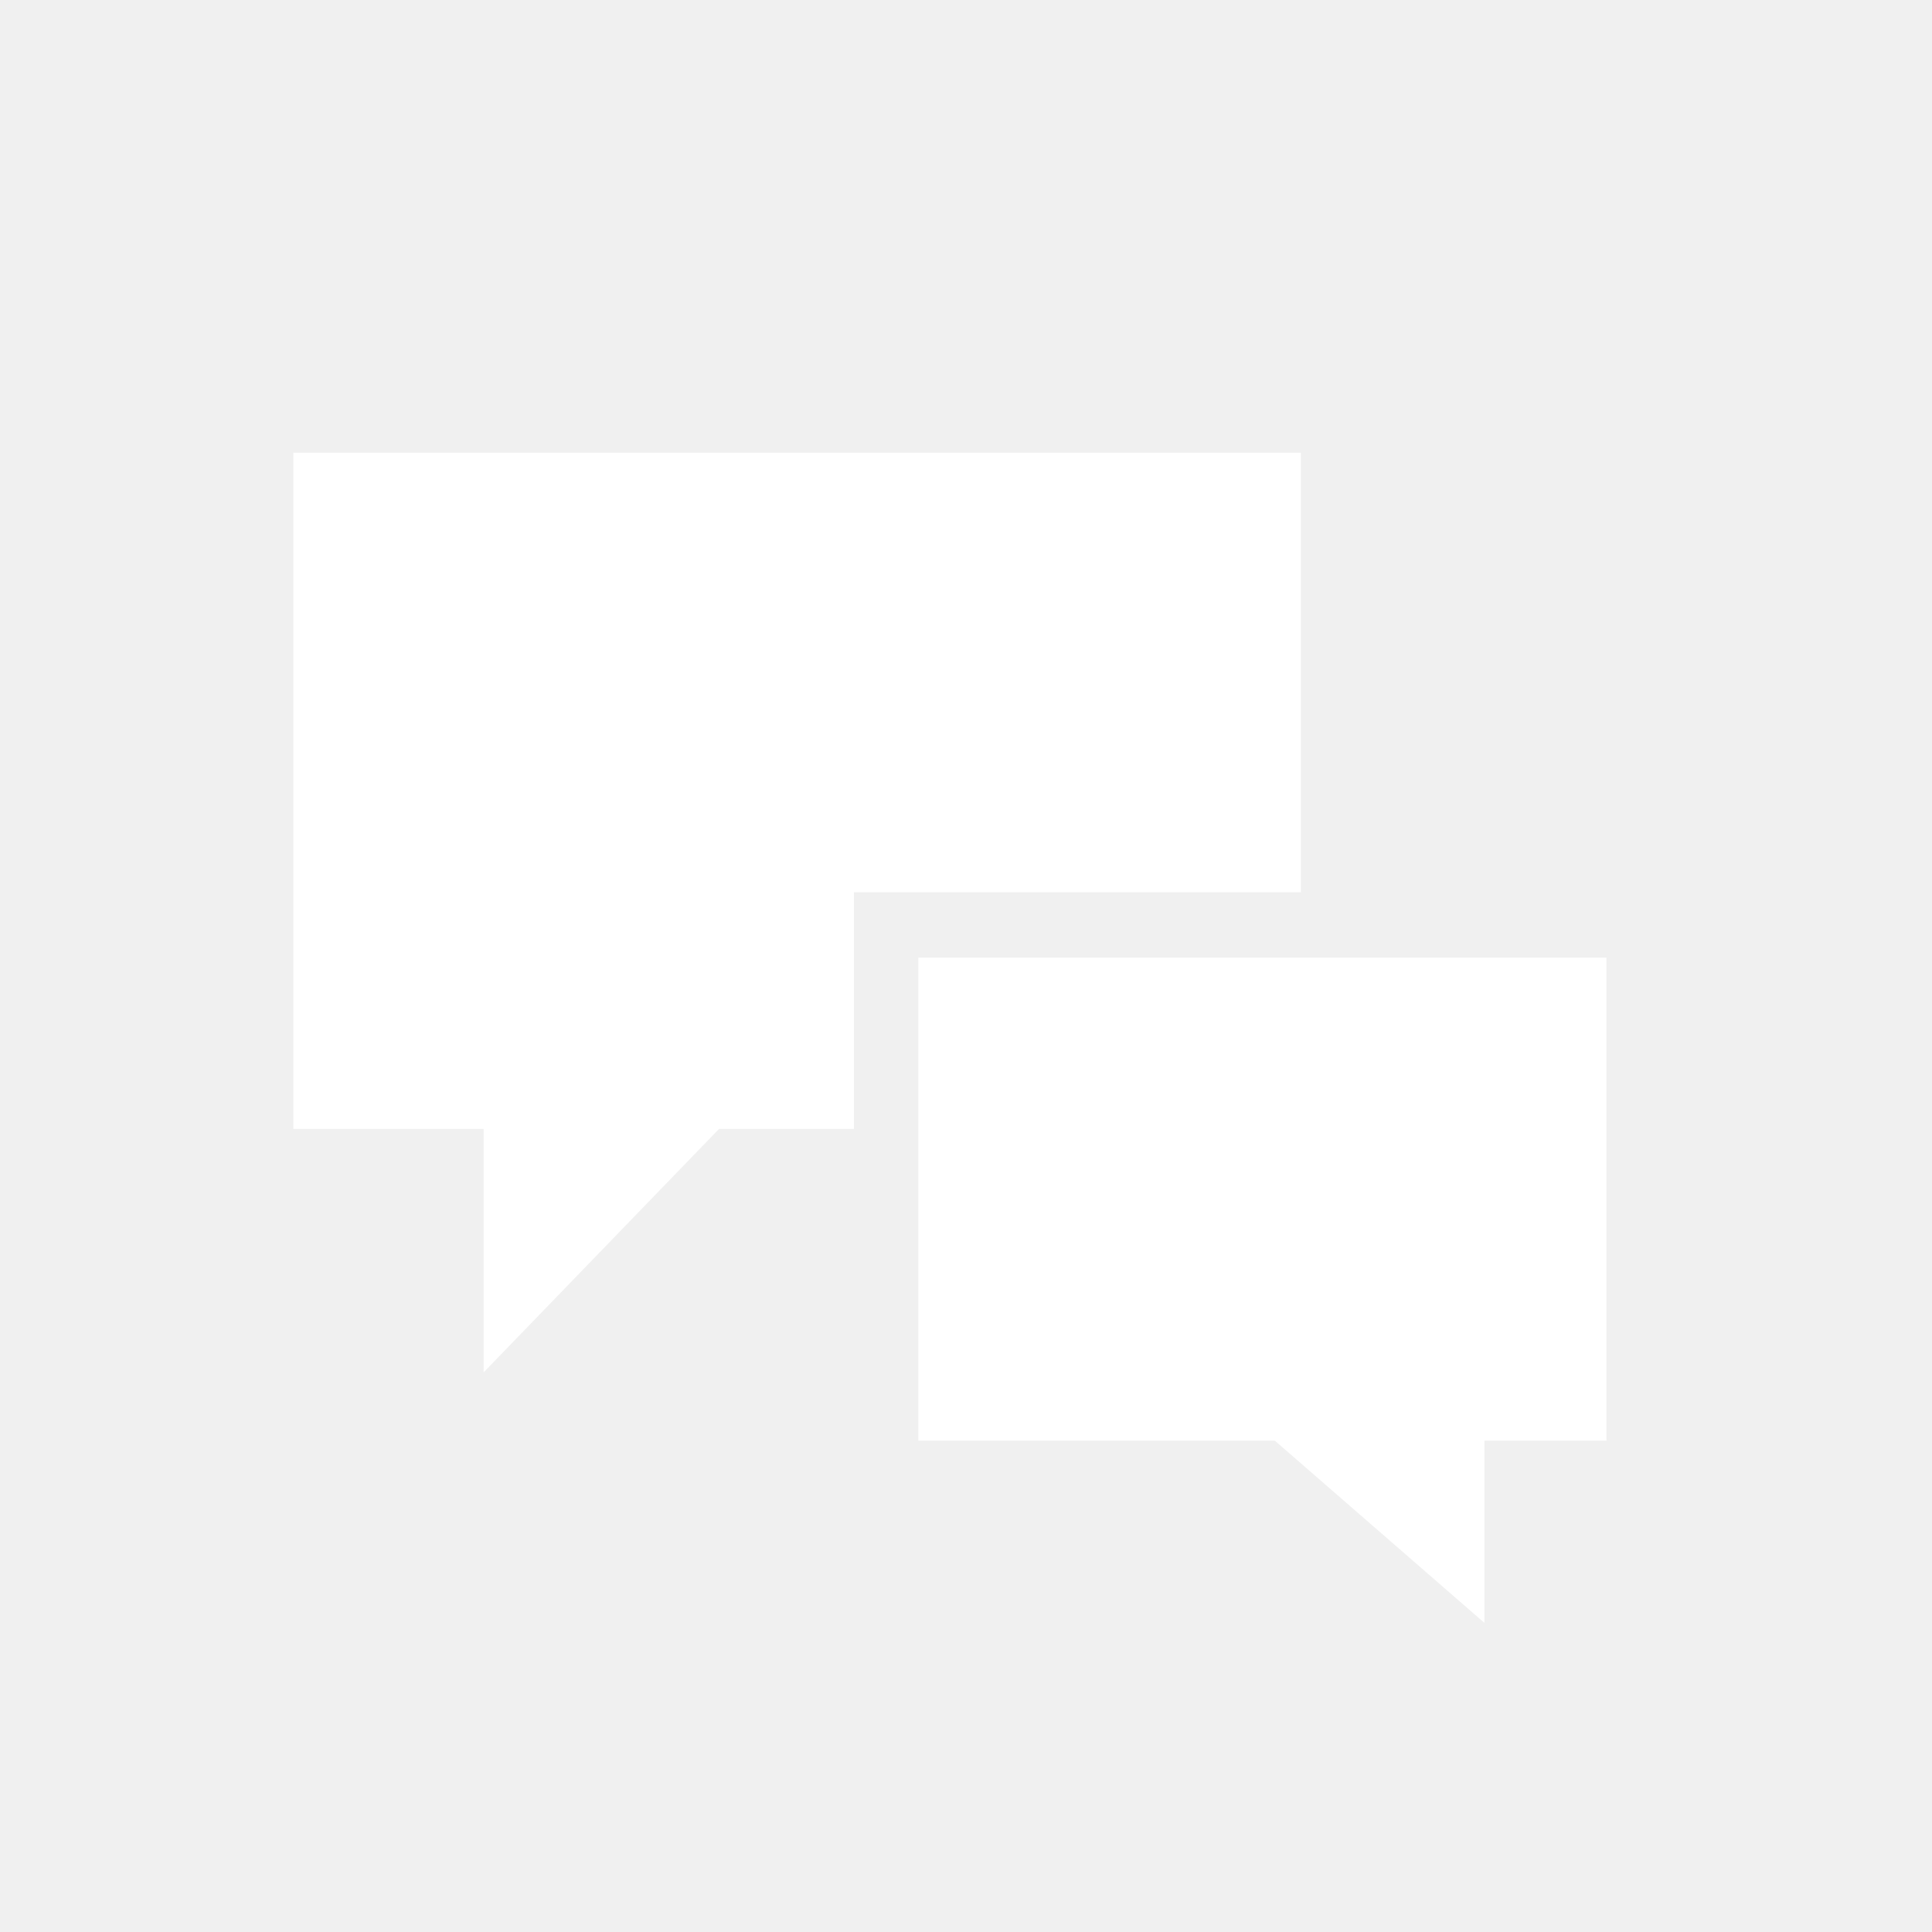
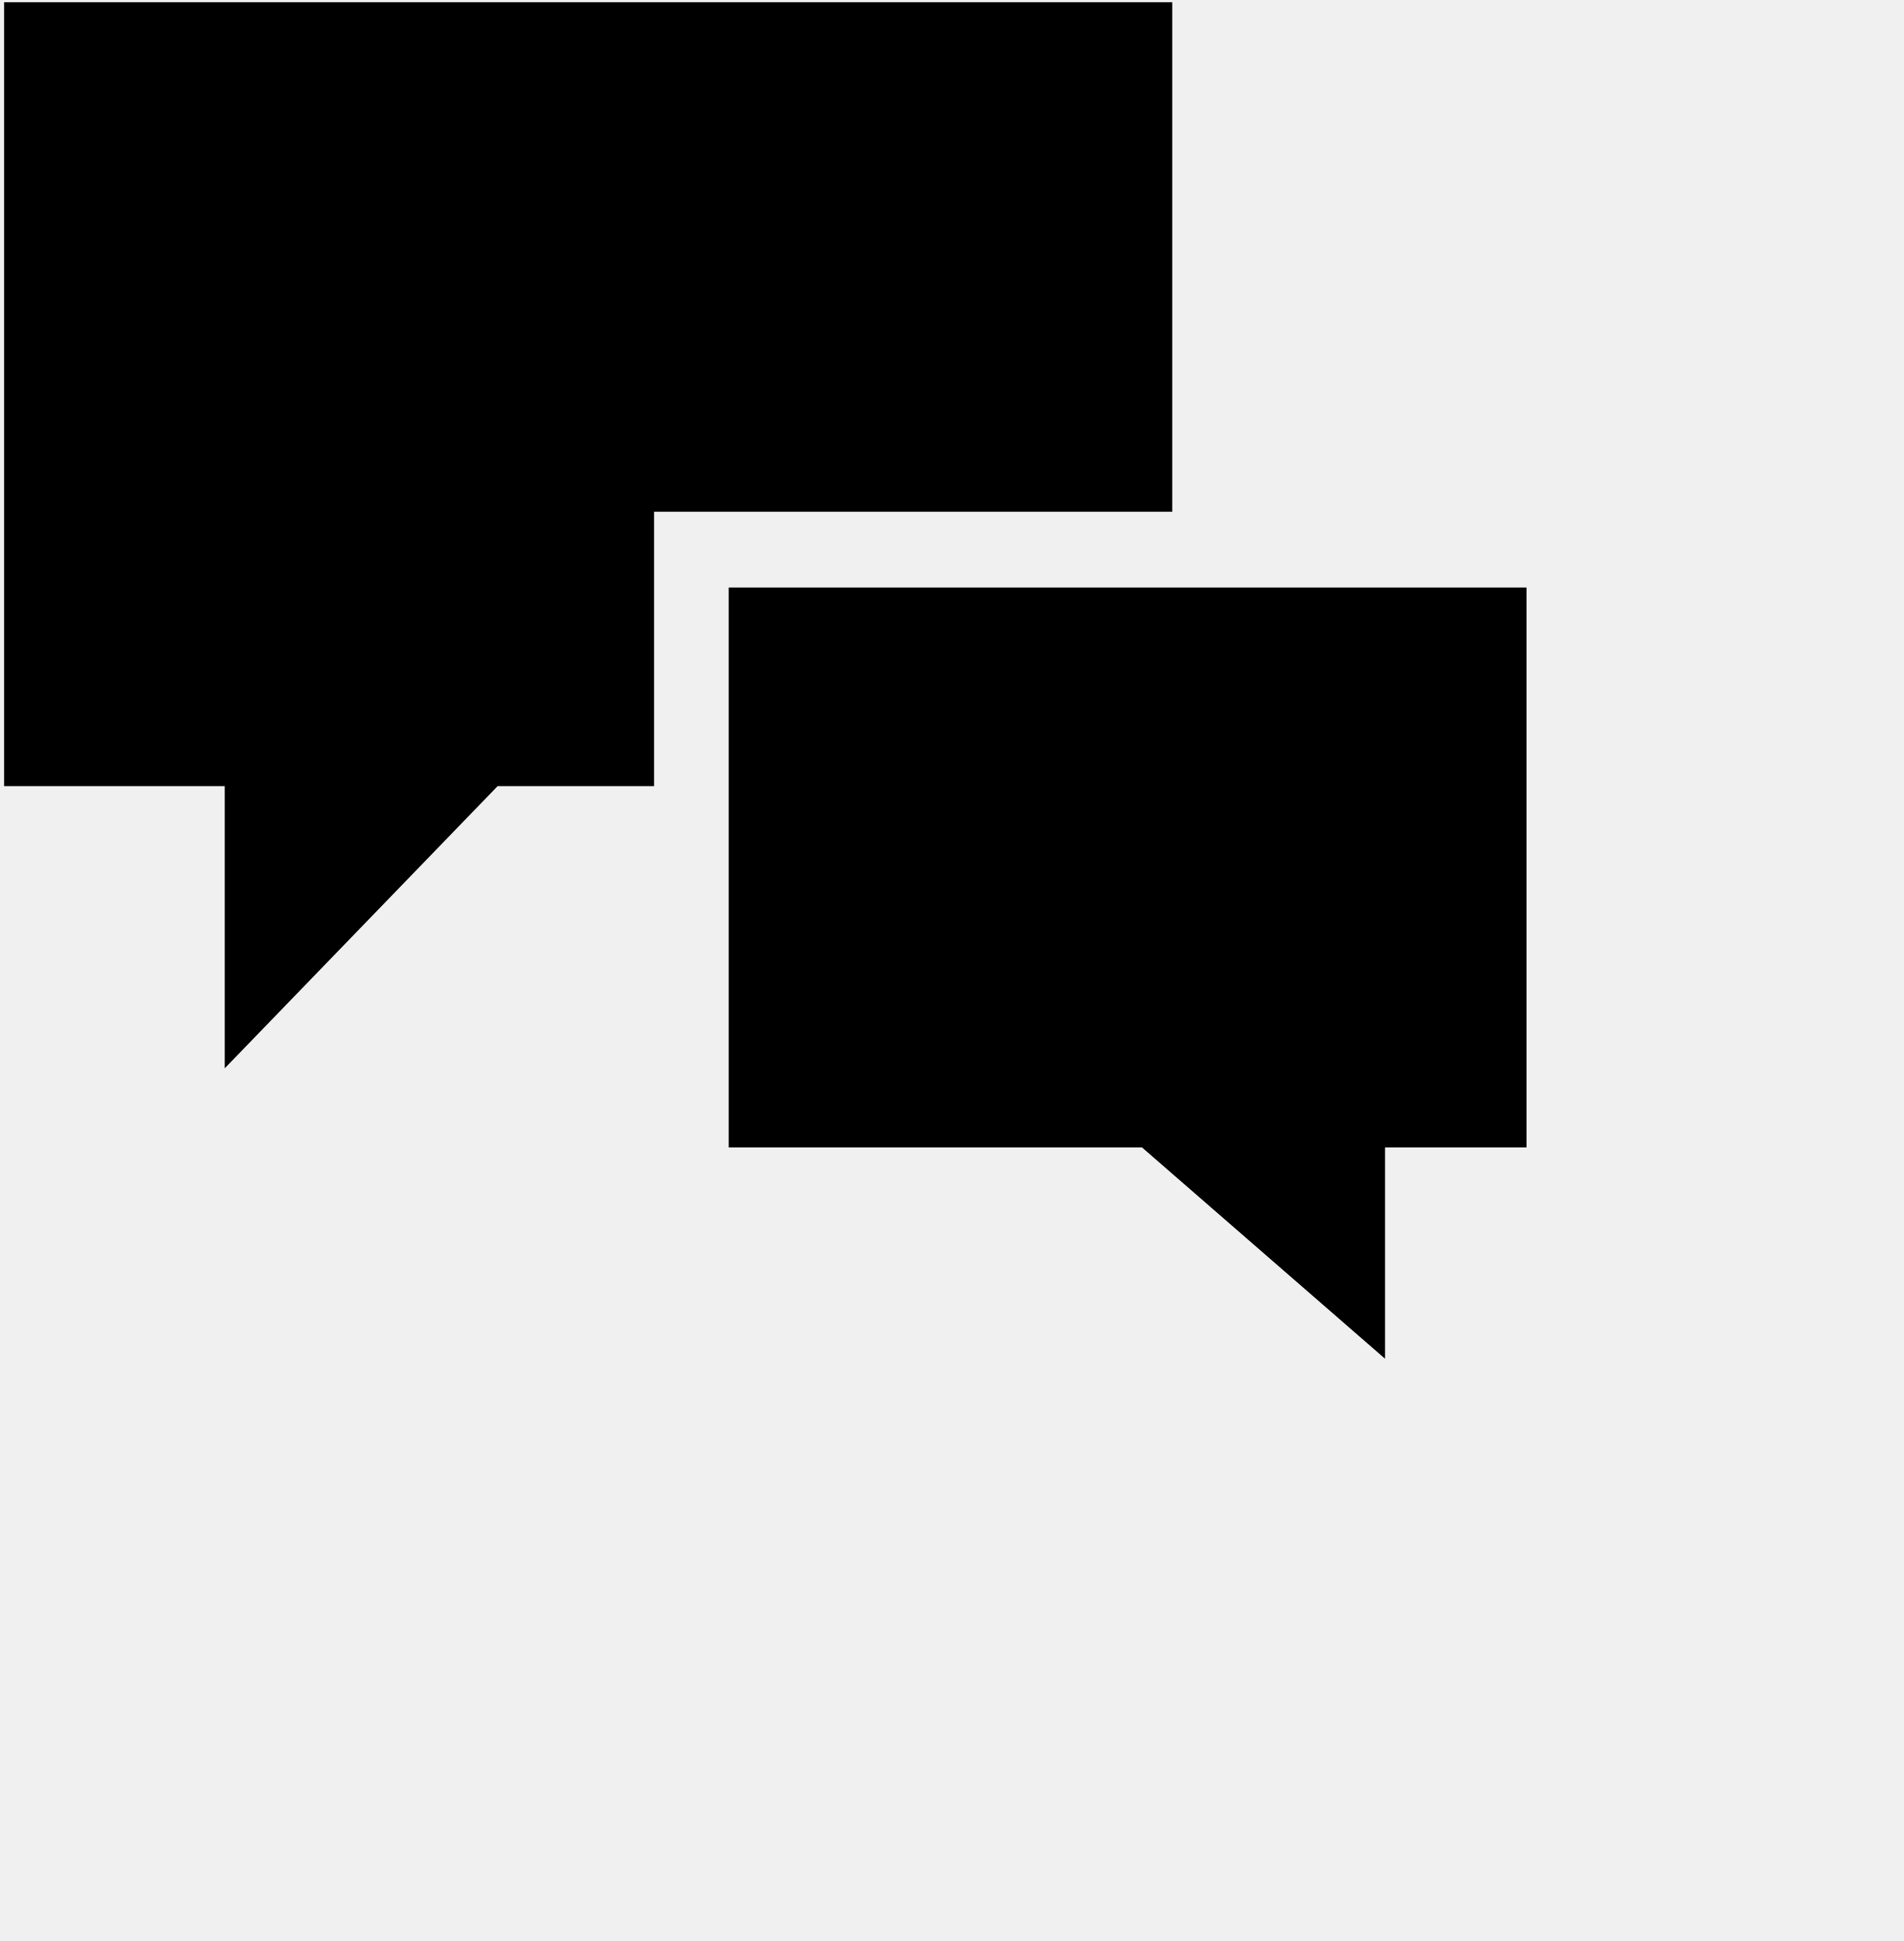
- <svg xmlns="http://www.w3.org/2000/svg" id="Ebene_1" data-name="Ebene 1" viewBox="0 0 60 60">
-   <path d="M28.52,44.74H39.59L46.1,50.4V44.74h3.79v-15H28.52Z" fill="#fff" />
-   <polygon points="26.52 27.71 40.4 27.71 40.4 14.06 9.11 14.06 9.11 35.06 15.02 35.06 15.02 42.62 22.33 35.06 26.52 35.06 26.52 27.71" fill="#fff" />
+ <svg xmlns="http://www.w3.org/2000/svg" viewBox="9 14 51 52">
+   <path d="M28.52,44.74H39.59L46.1,50.4V44.74h3.79v-15H28.52Z" fill="currentcolor" />
+   <polygon points="26.52 27.71 40.4 27.71 40.4 14.06 9.11 14.06 9.11 35.06 15.02 35.06 15.02 42.62 22.33 35.06 26.52 35.06 26.52 27.71" fill="currentcolor" />
</svg>
